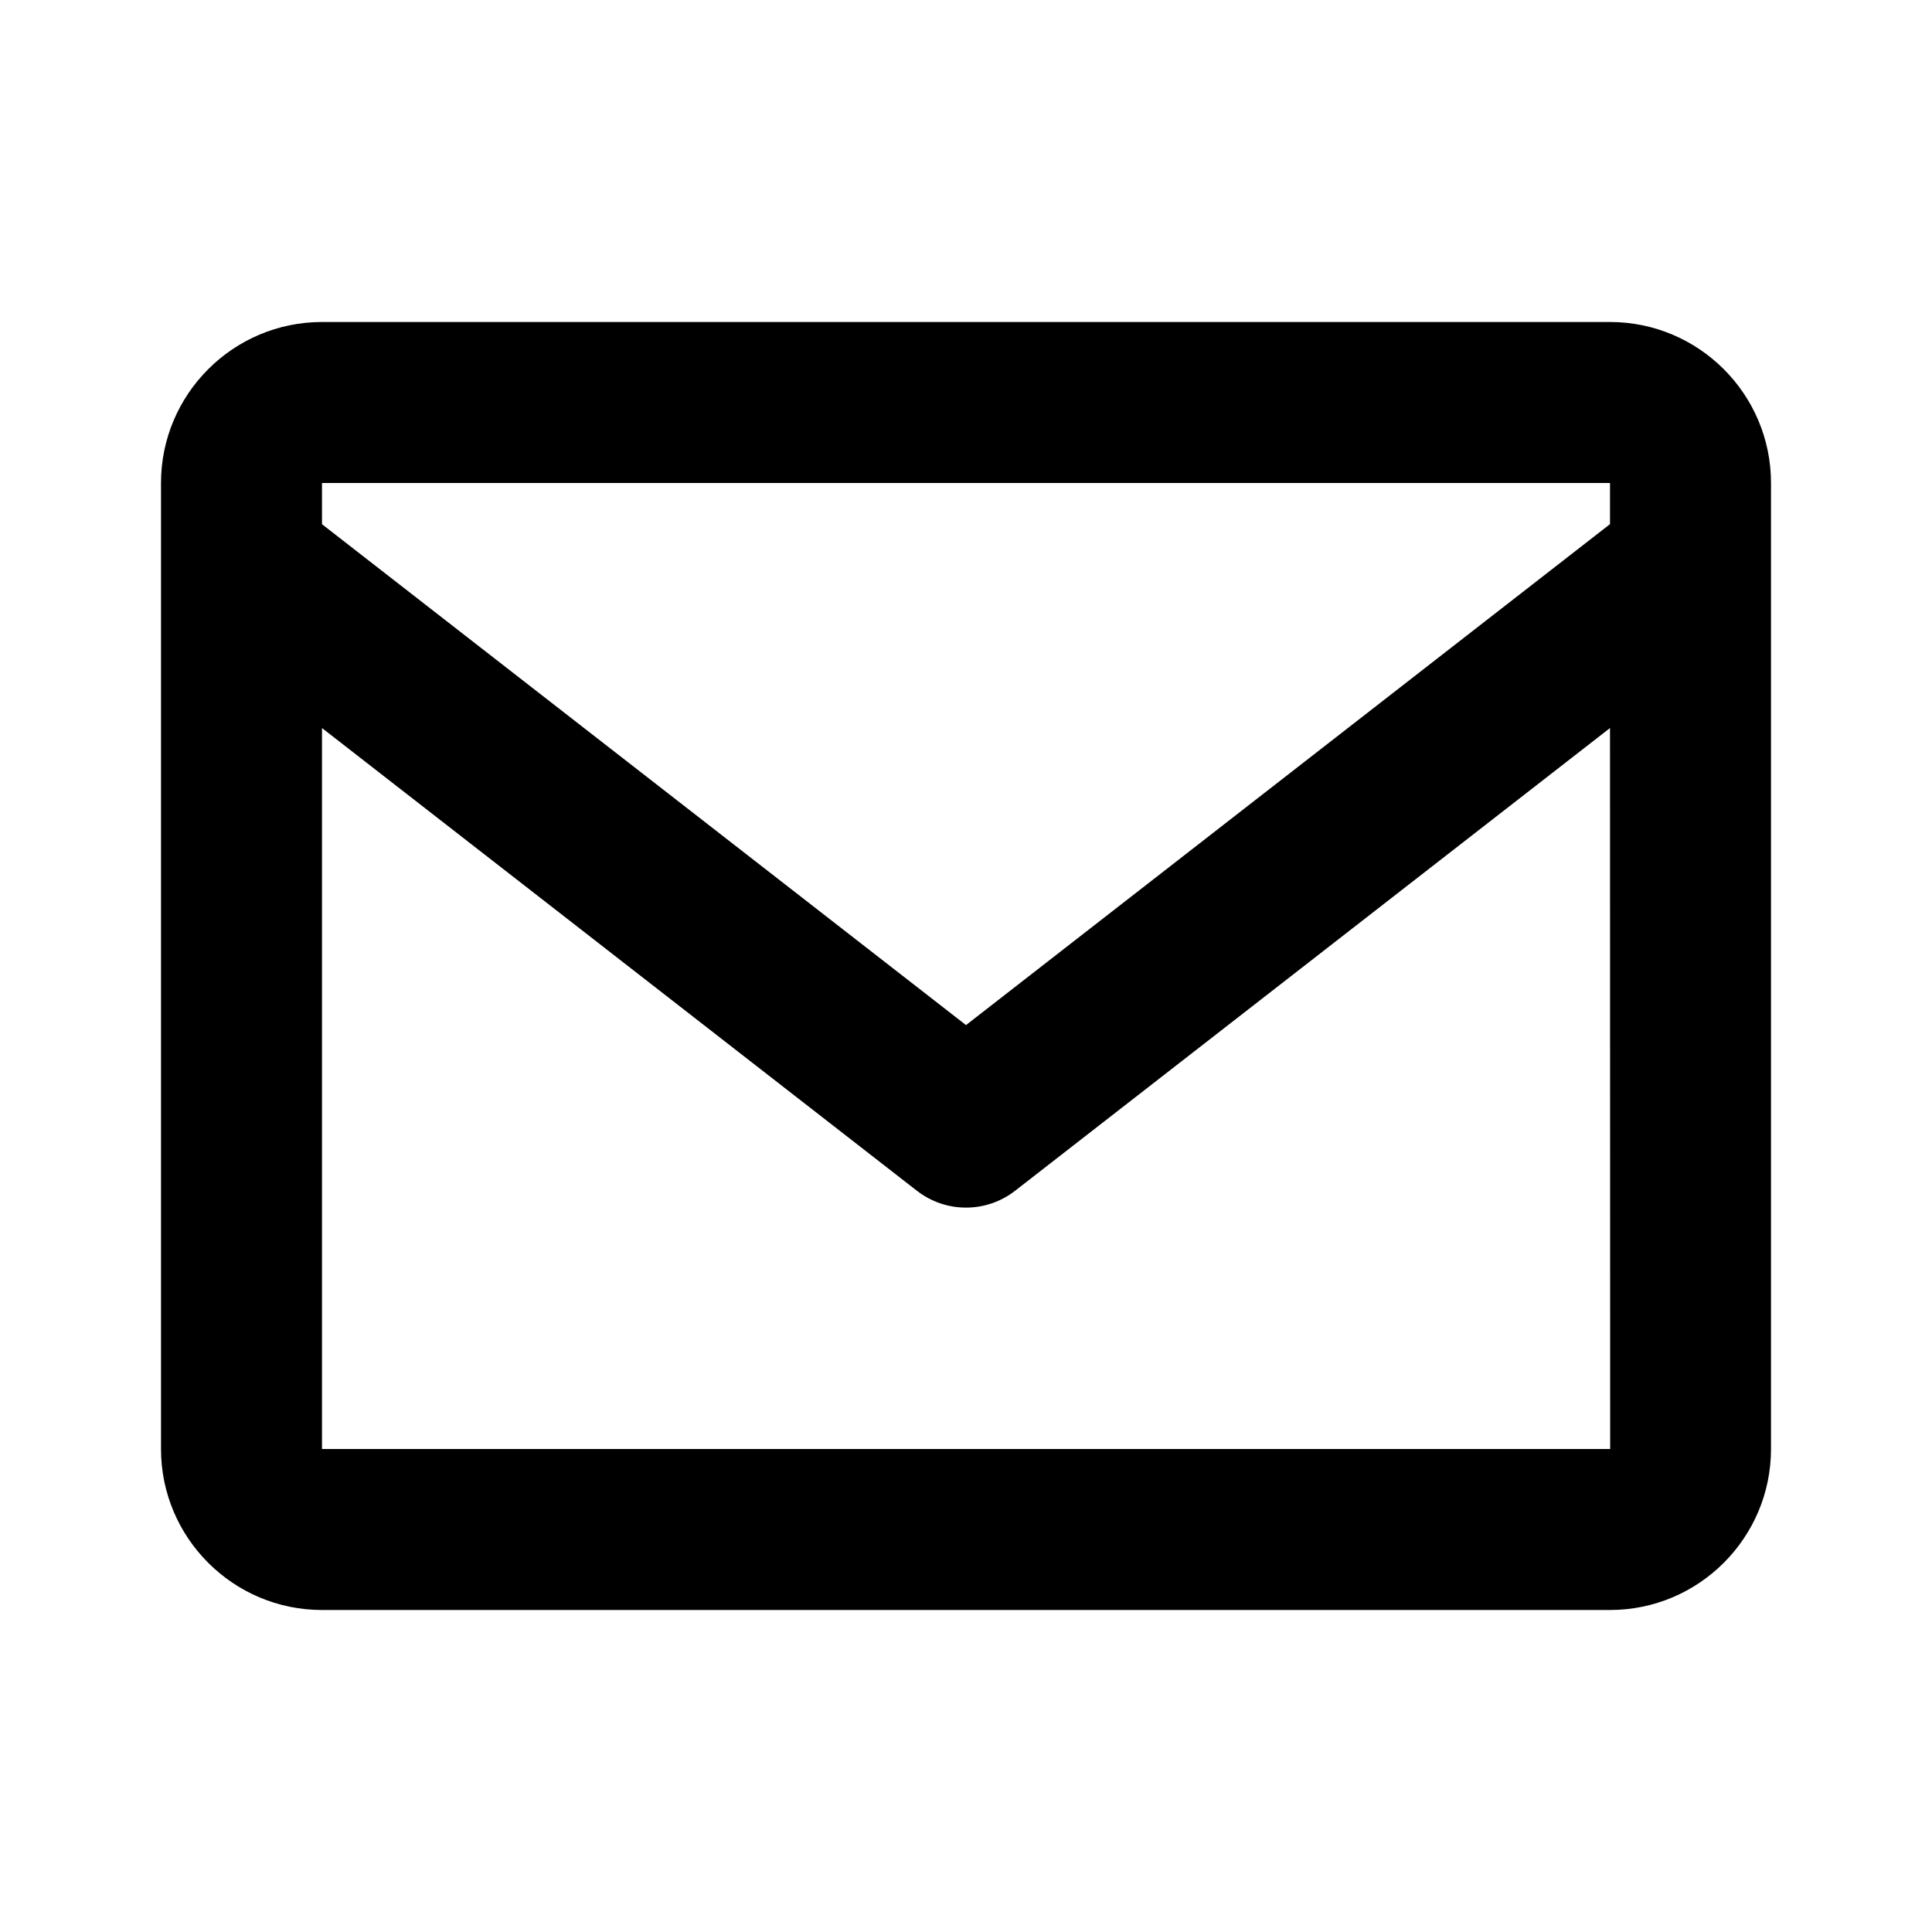
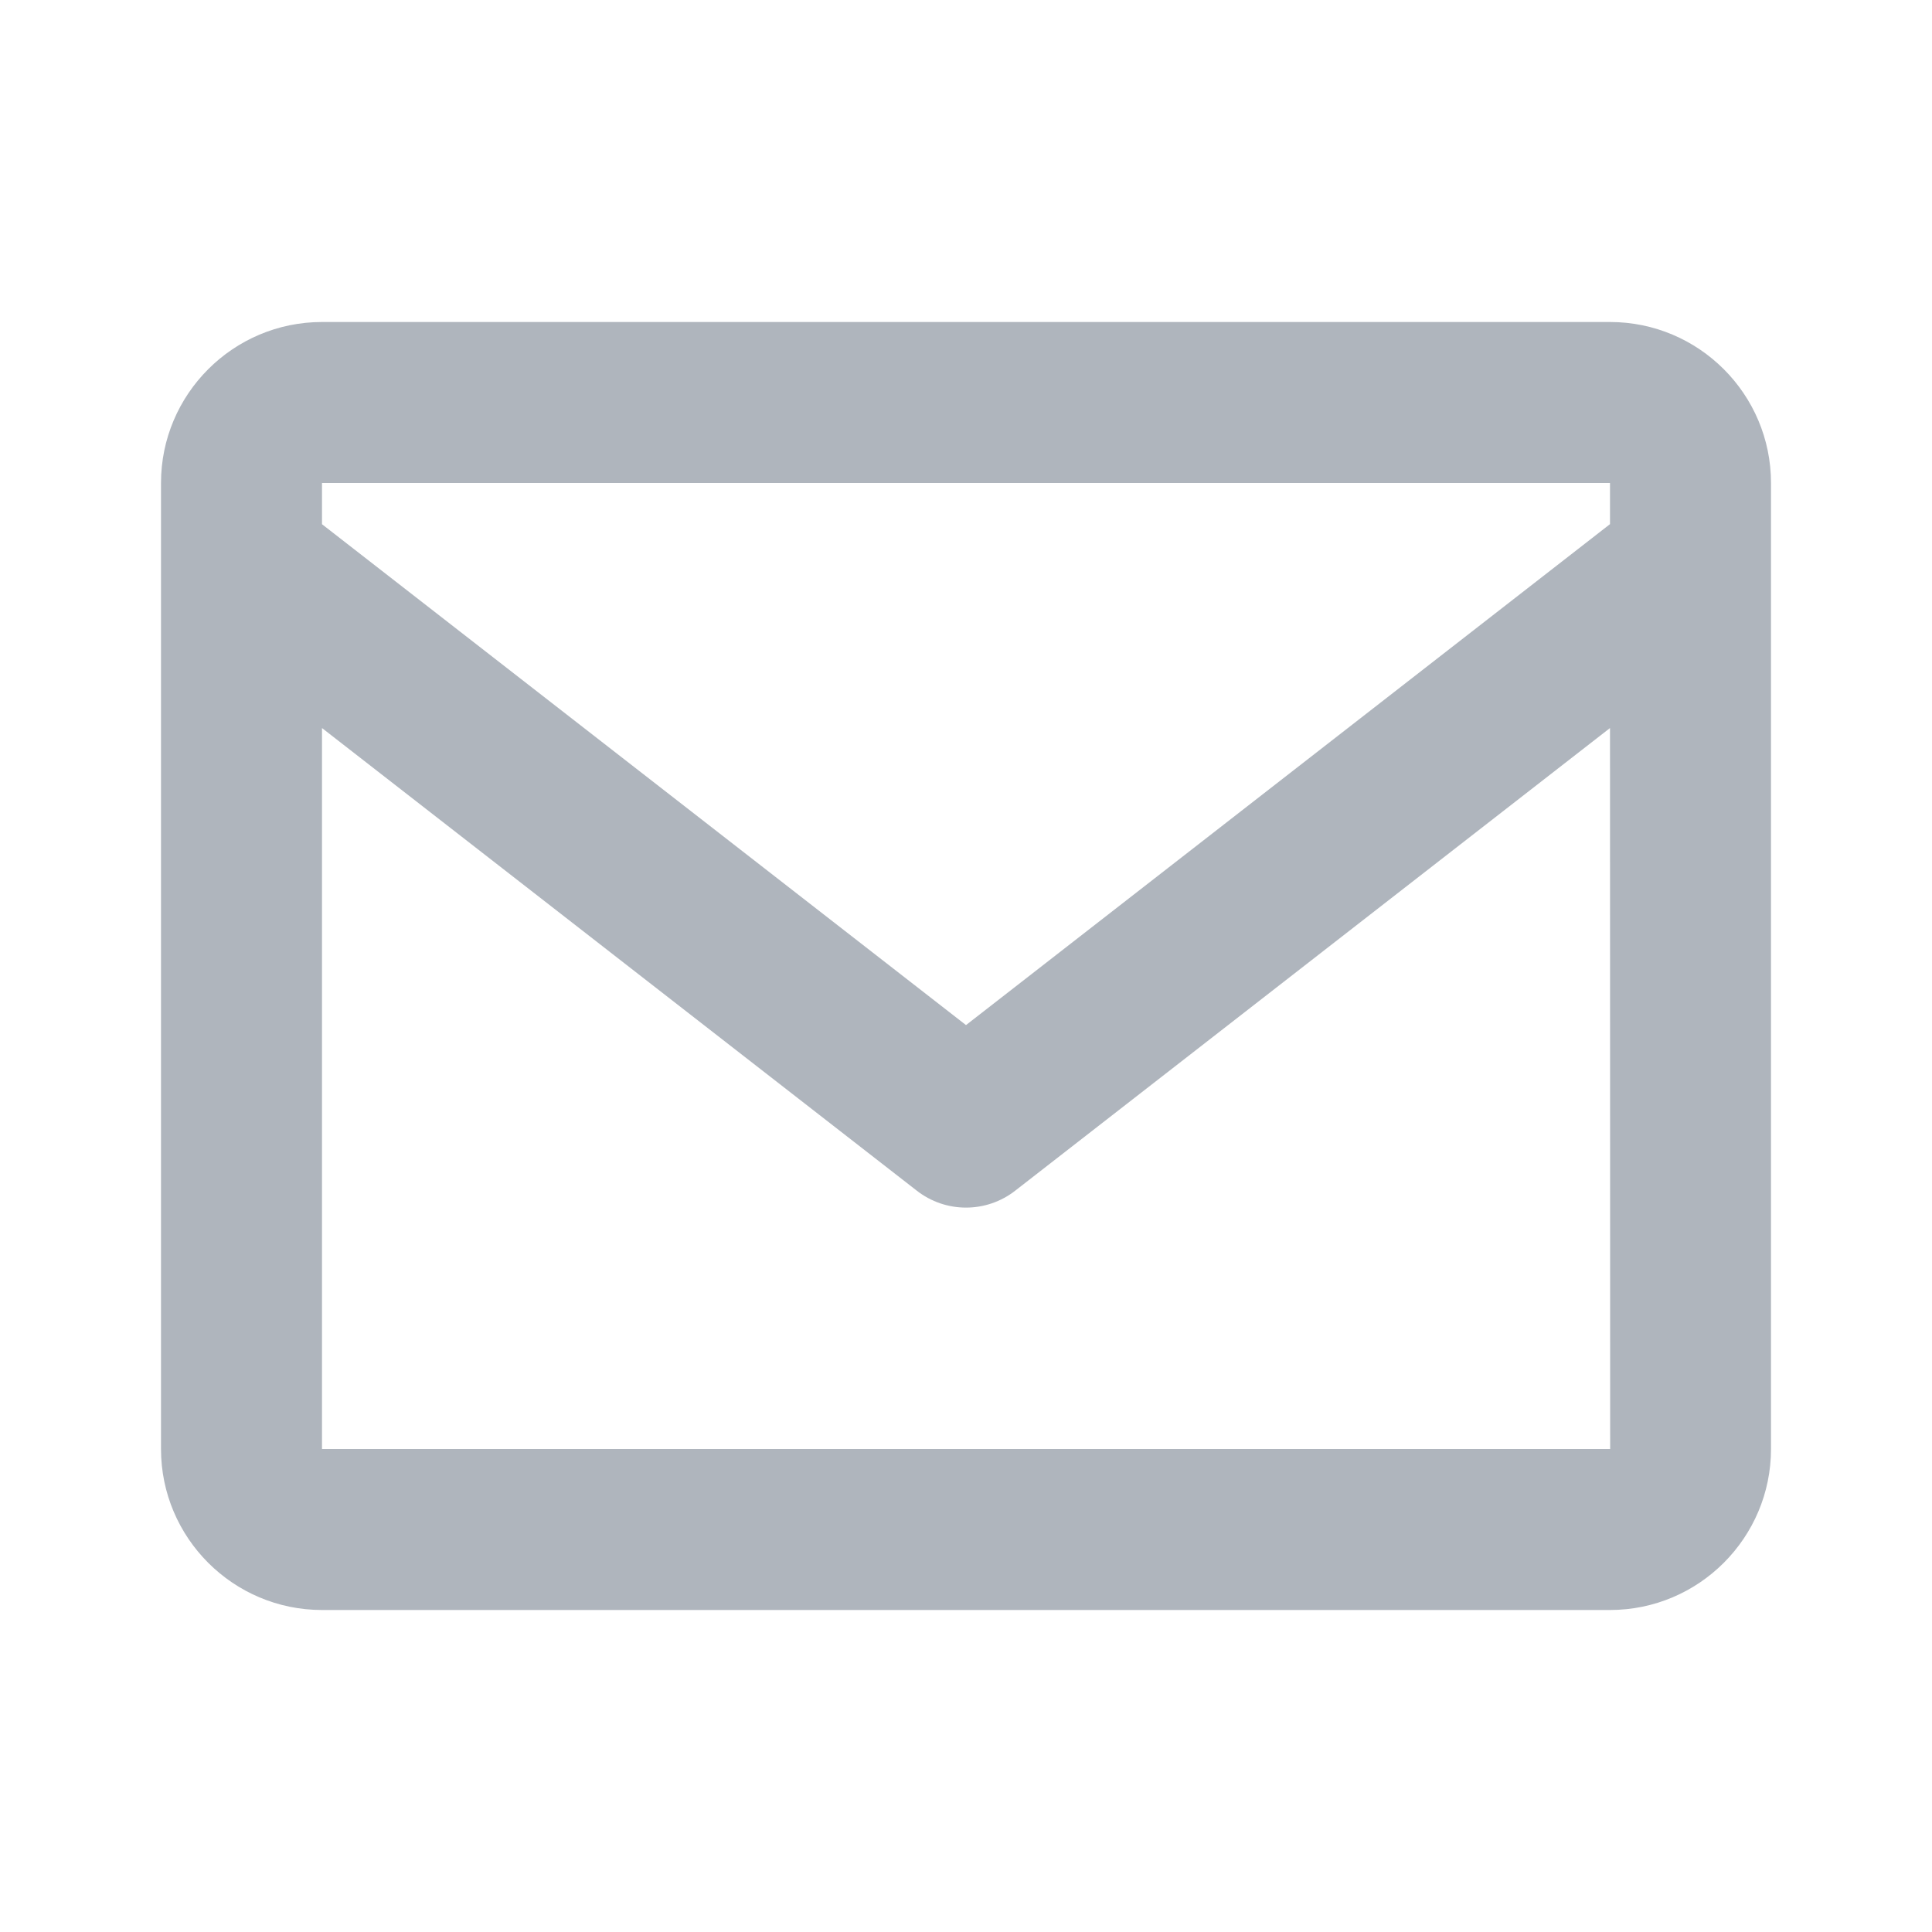
- <svg xmlns="http://www.w3.org/2000/svg" width="24" height="24" viewBox="0 0 24 24">
+ <svg xmlns="http://www.w3.org/2000/svg" width="24" height="24" fill="#afb5bd" viewBox="0 0 24 24">
  <path d="M20 4H4c-1.103 0-2 .897-2 2v12c0 1.103.897 2 2 2h16c1.103 0 2-.897 2-2V6c0-1.103-.897-2-2-2zm0 2v.511l-8 6.223-8-6.222V6h16zM4 18V9.044l7.386 5.745a.994.994 0 0 0 1.228 0L20 9.044 20.002 18H4z" />
</svg>
